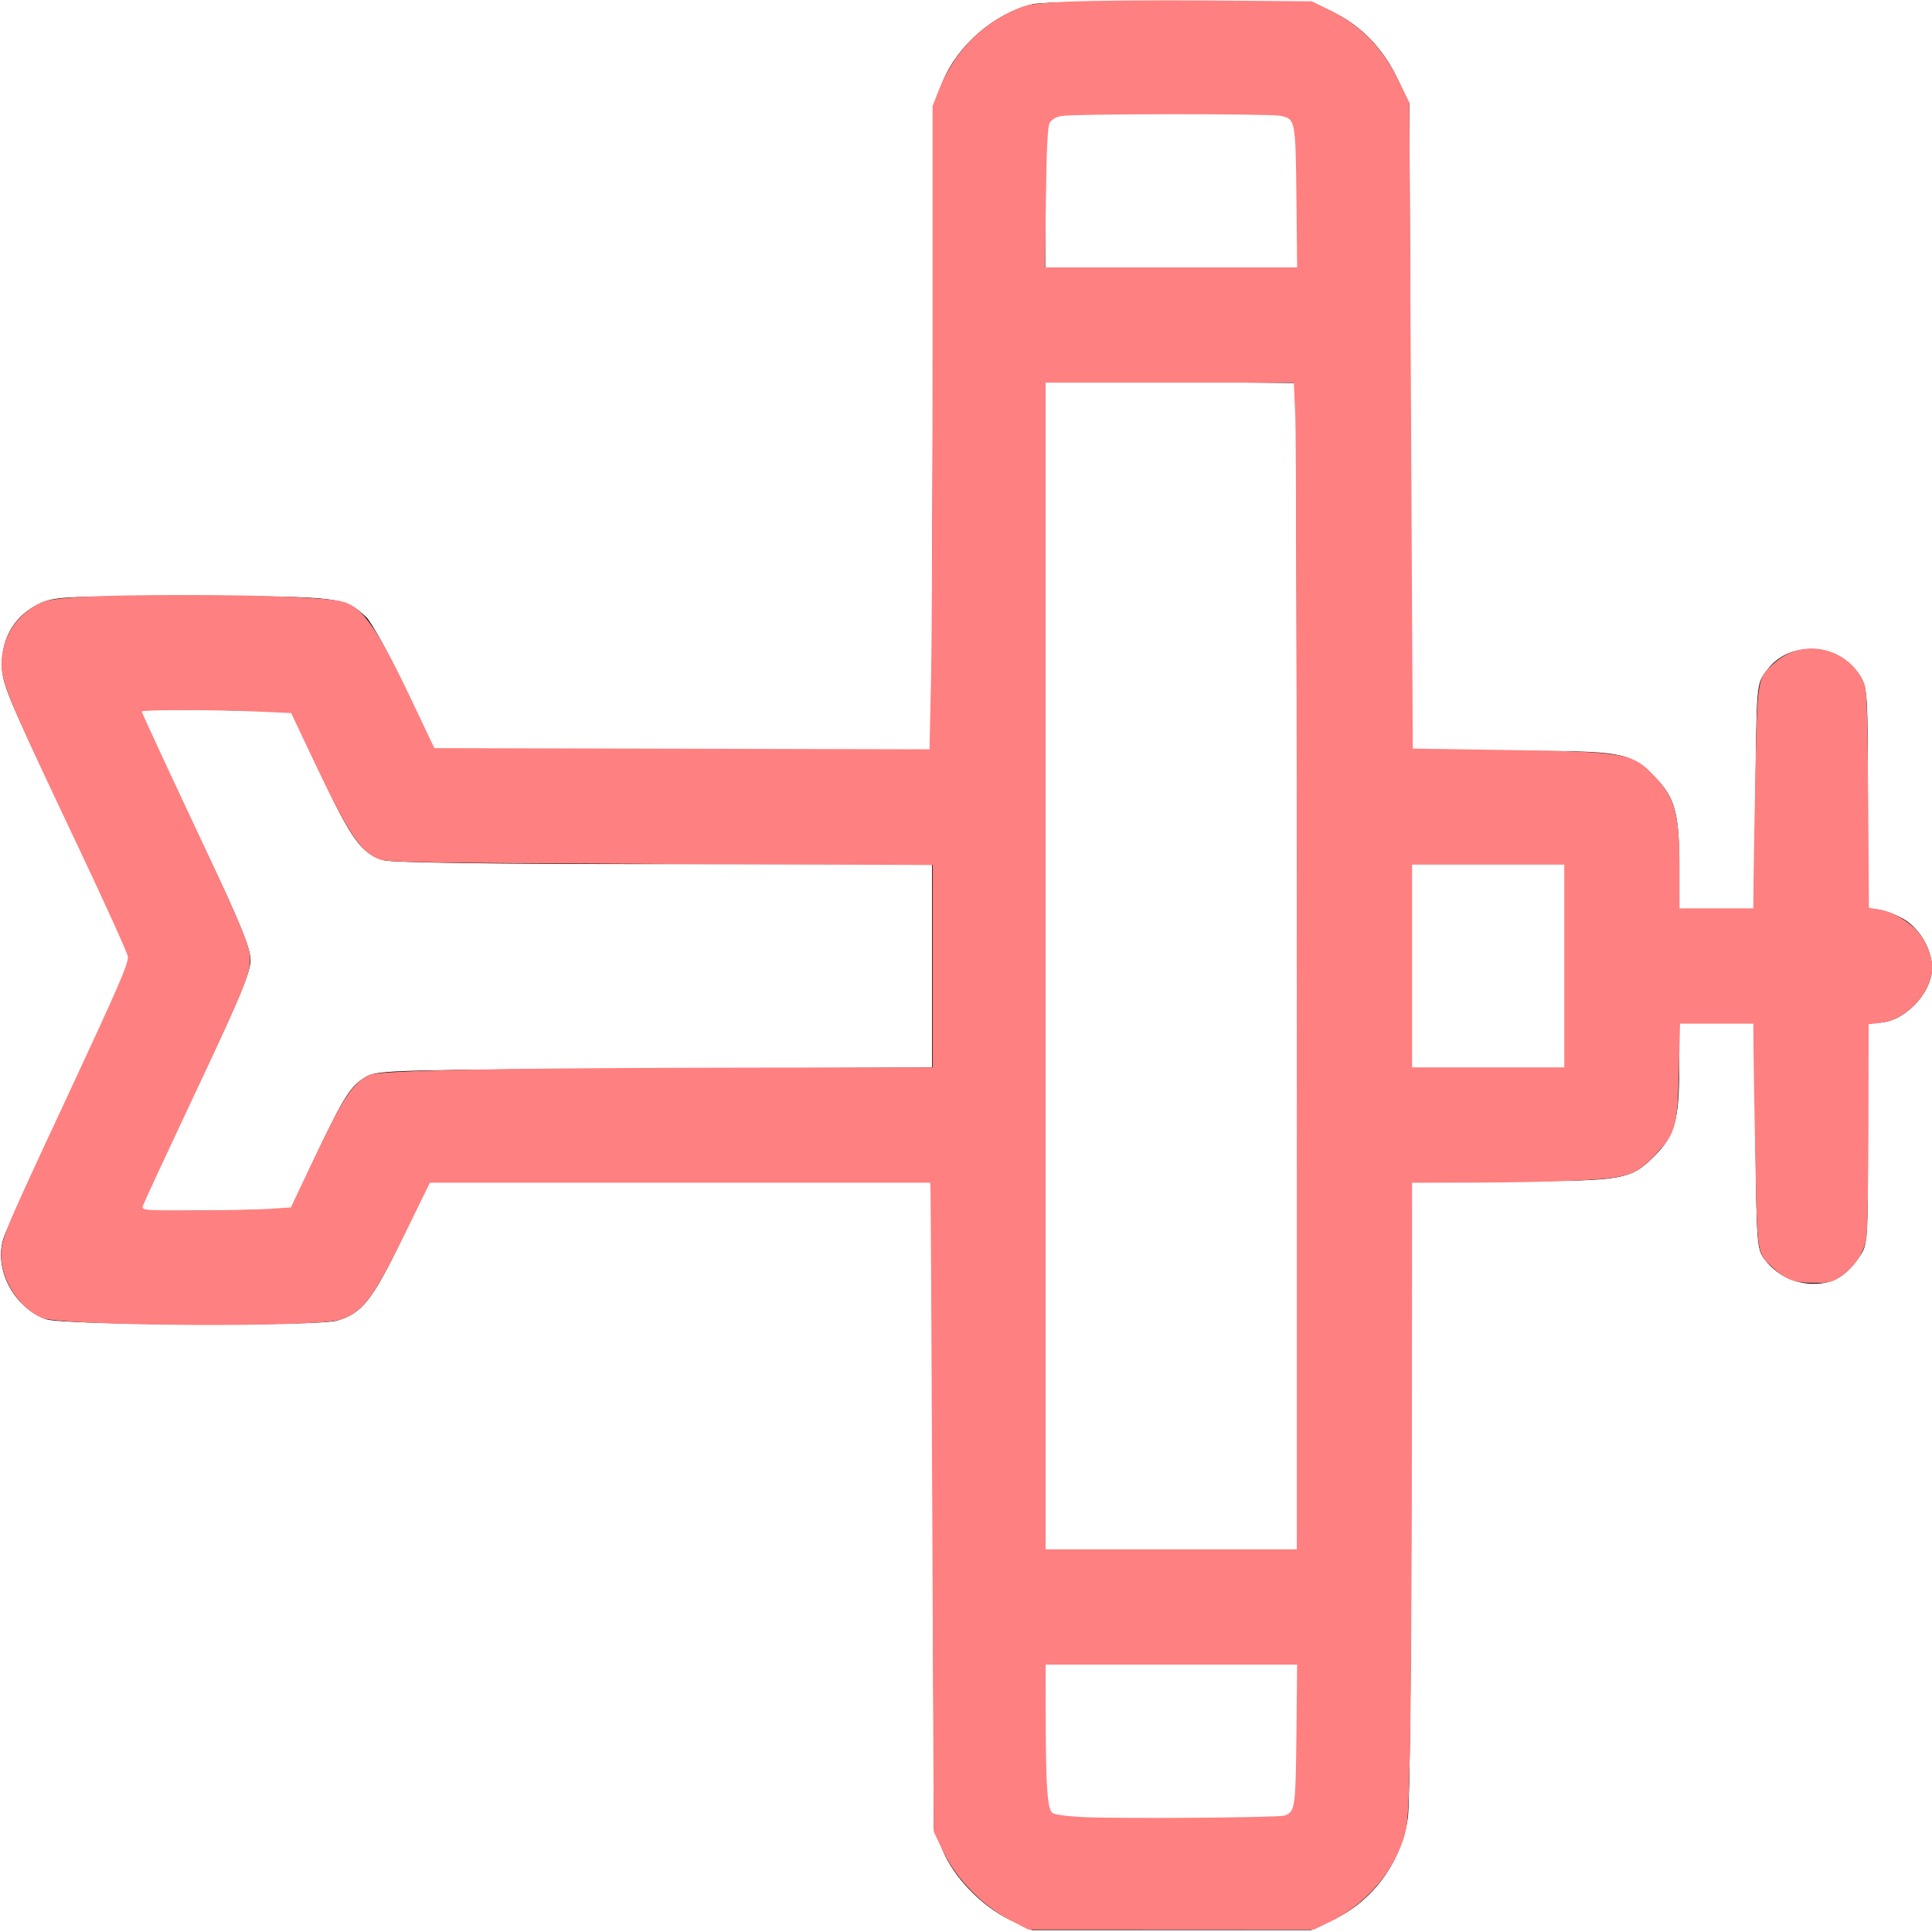
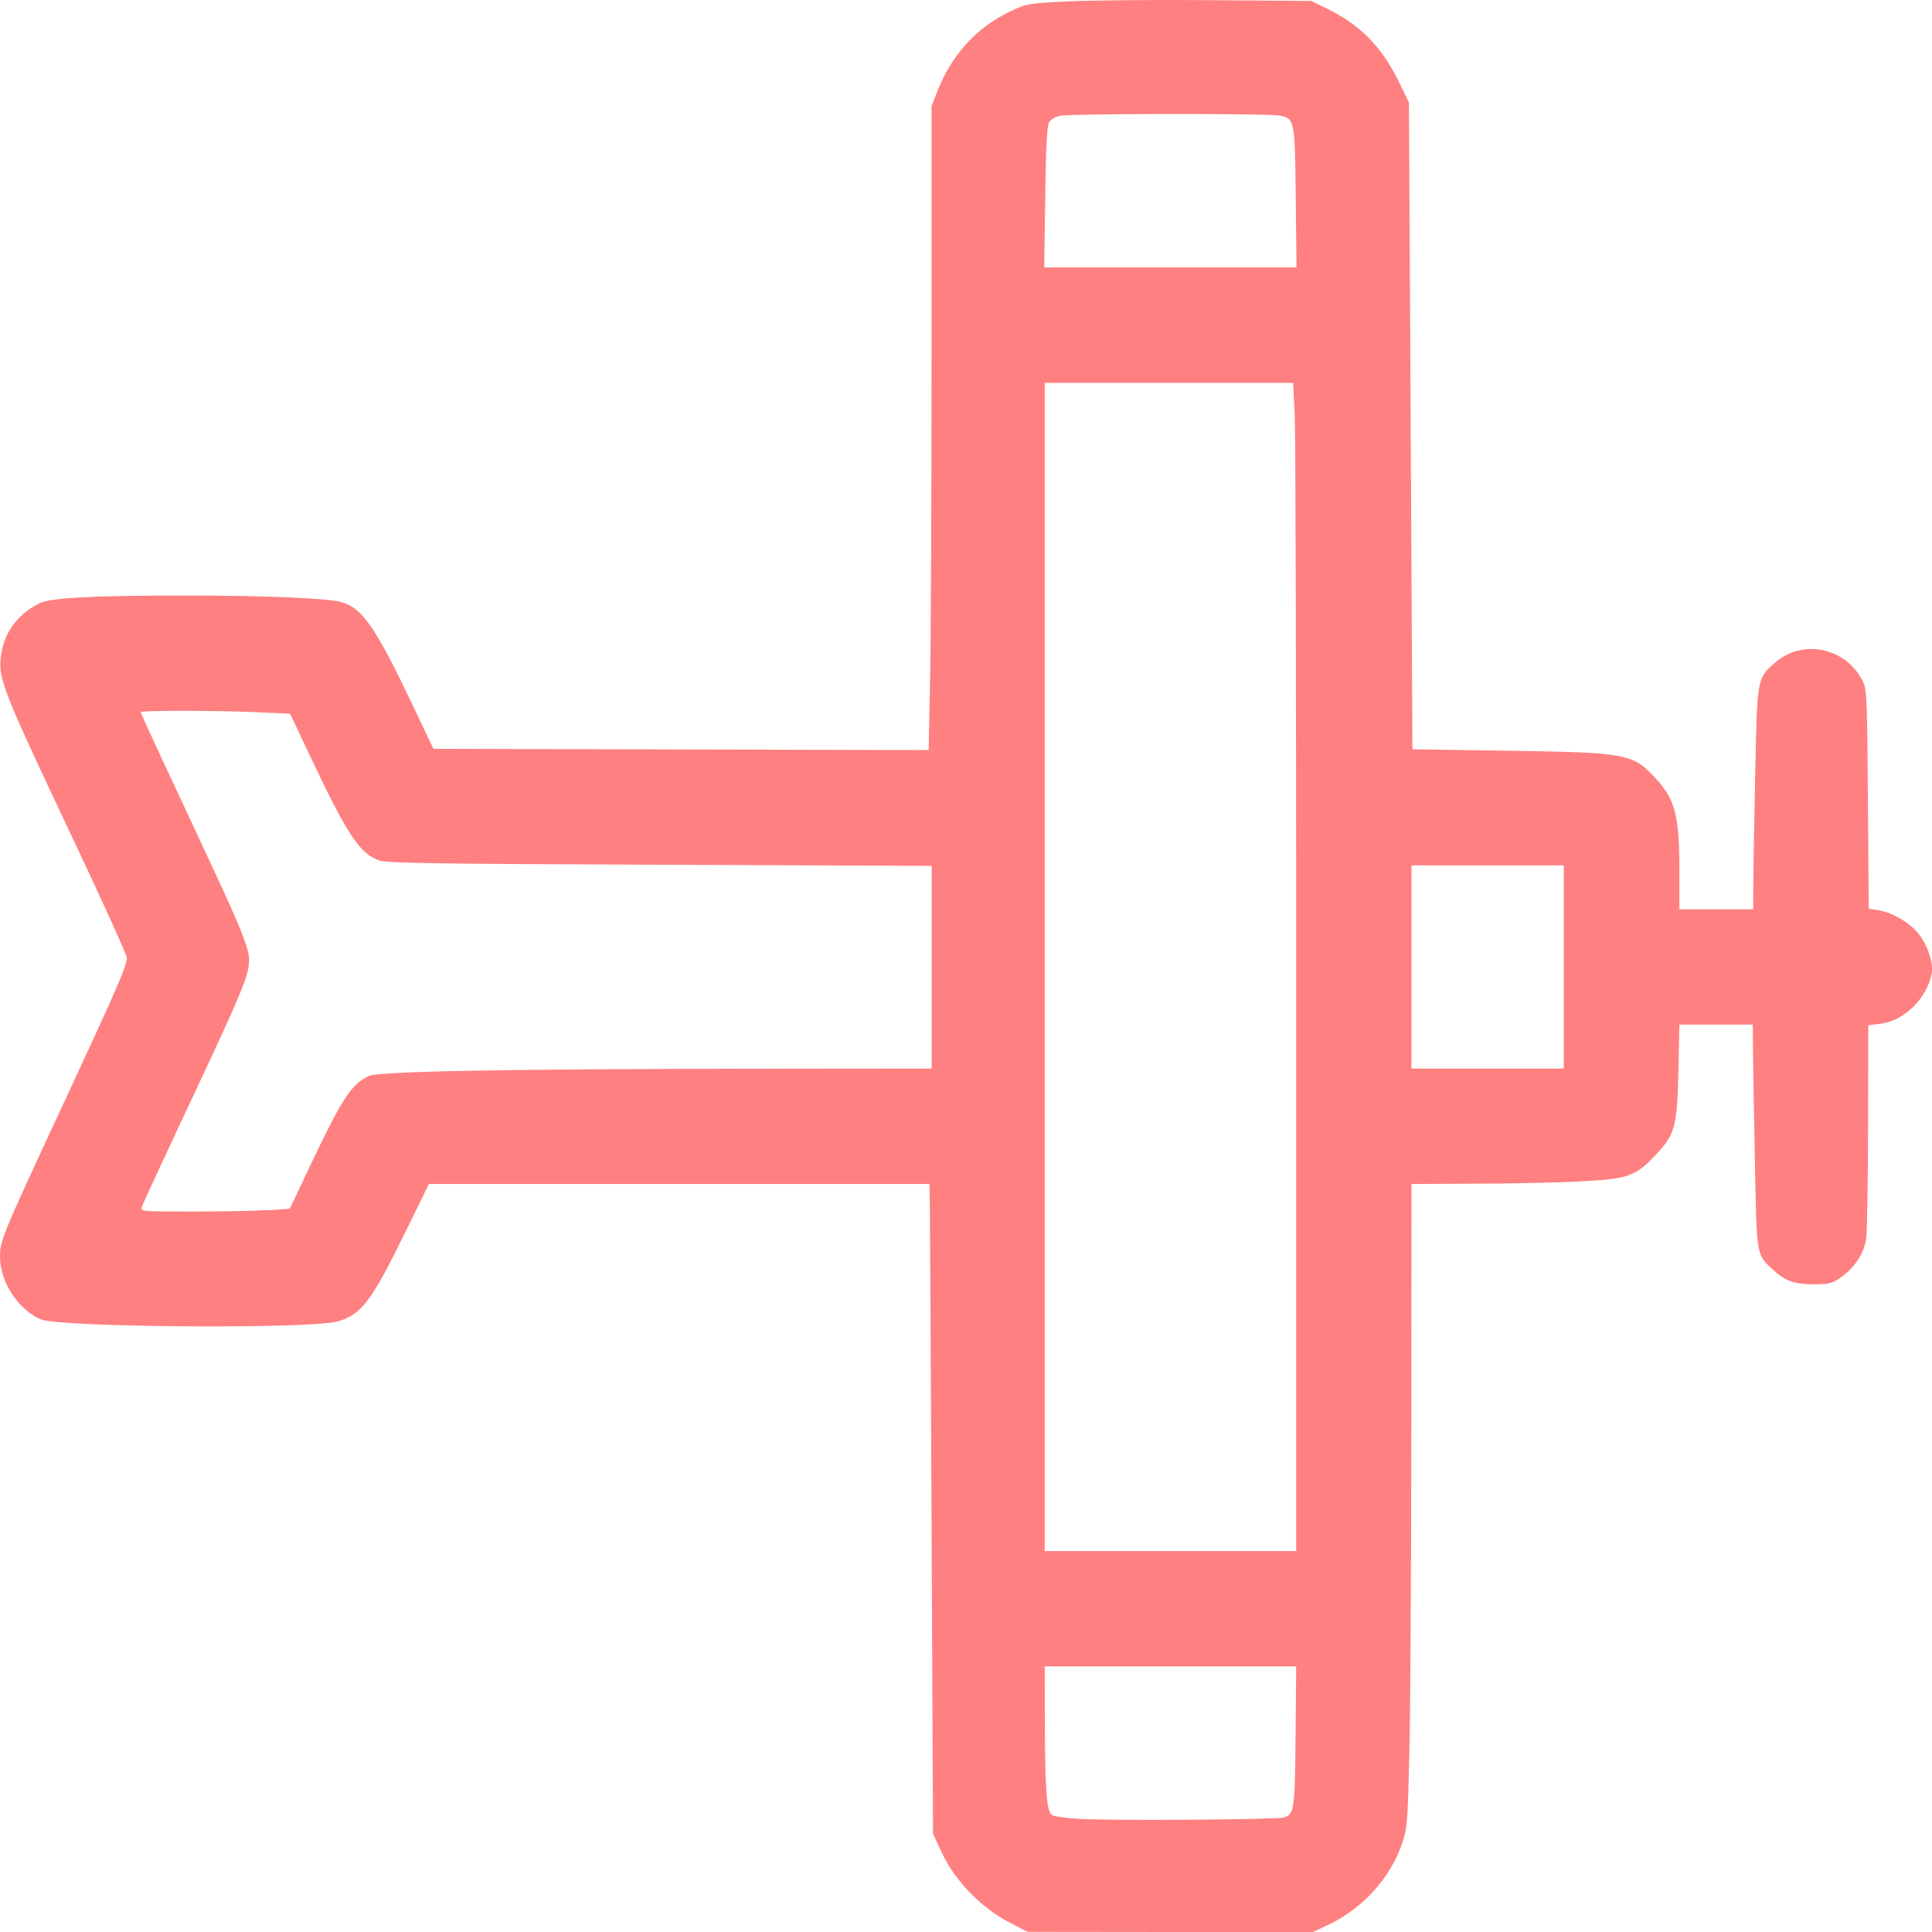
- <svg xmlns="http://www.w3.org/2000/svg" version="1.0" width="512pt" height="512pt" viewBox="0 0 512 512" preserveAspectRatio="xMidYMid" id="svg6">
+ <svg xmlns="http://www.w3.org/2000/svg" version="1.0" width="12pt" height="12pt" viewBox="0 0 12 12" preserveAspectRatio="xMidYMid" id="svg6">
  <defs id="defs10" />
-   <g transform="matrix(0.1,0,0,-0.1,0,512)" fill="#000000" stroke="none" id="g4">
-     <path d="m 2737,5109 c -101,-24 -200,-109 -239,-206 l -23,-58 -3,-857 -3,-858 h -658 -658 l -78,165 c -43,90 -90,175 -104,189 -57,54 -70,56 -463,56 -348,0 -363,-1 -406,-21 -62,-31 -96,-86 -97,-158 0,-52 12,-80 164,-401 90,-190 168,-354 173,-365 7,-16 -24,-90 -157,-370 C 94,2032 14,1857 8,1834 c -23,-82 31,-180 114,-210 43,-16 716,-19 770,-4 67,19 94,53 173,216 l 74,154 h 665 665 l 3,-857 3,-858 23,-58 c 30,-73 104,-149 179,-185 l 58,-27 h 370 370 l 55,26 c 108,50 183,153 201,272 5,34 9,428 9,875 v 812 h 268 c 294,0 314,4 376,66 54,54 66,96 66,232 v 122 h 100 99 l 3,-299 c 3,-287 4,-301 24,-328 32,-42 80,-66 132,-65 51,0 85,21 120,72 22,32 22,39 22,326 v 294 h 28 c 66,0 141,76 142,144 0,53 -37,113 -84,135 -23,12 -52,21 -64,21 h -22 v 293 c 0,274 -1,294 -20,325 -27,44 -76,72 -128,72 -54,0 -94,-20 -124,-62 -23,-33 -23,-37 -26,-330 l -3,-298 h -100 -99 v 123 c 0,138 -13,178 -71,234 -64,60 -81,63 -373,63 h -265 l -3,858 -3,857 -32,67 c -37,79 -98,142 -173,177 l -55,26 -350,2 c -192,1 -367,-3 -388,-8 z m 687,-311 c 13,-18 16,-56 16,-205 v -183 h -335 -335 v 189 c 0,159 3,192 16,205 13,14 56,16 319,16 303,0 304,0 319,-22 z m 14,-2241 2,-1547 h -335 -335 v 1550 1550 l 333,-2 332,-3 z M 849,3070 c 83,-177 110,-213 169,-230 24,-6 288,-10 745,-10 h 707 v -270 -269 l -732,-3 c -674,-3 -736,-4 -765,-20 -43,-24 -60,-50 -137,-213 l -66,-140 -200,-3 -200,-2 14,32 c 8,18 74,159 147,313 101,213 133,290 133,320 0,31 -28,101 -123,300 -68,143 -134,284 -147,313 l -24,52 201,-2 200,-3 z m 3301,-510 v -270 h -205 -205 v 270 270 h 205 205 z M 3440,527 c 0,-149 -3,-187 -16,-205 -15,-22 -16,-22 -319,-22 -263,0 -306,2 -319,16 -13,13 -16,46 -16,205 v 189 h 335 335 z" id="path2" />
-   </g>
-   <path style="fill:#ff8080;stroke-width:0.611" d="m 267.609,508.805 c -7.292,-3.798 -14.15,-10.809 -17.571,-17.964 l -2.591,-5.419 -0.373,-83.093 c -0.205,-45.701 -0.411,-84.399 -0.458,-85.995 l -0.085,-2.902 h -66.302 -66.302 l -6.052,12.372 c -9.078,18.561 -11.74,22.109 -17.995,23.992 -6.851,2.062 -73.604,1.622 -78.727,-0.518 C 5.21,346.796 0.307,339.324 0.306,332.752 0.305,328.34 0.755,327.258 17.909,290.425 31.393,261.47 33.909,255.675 33.909,253.575 c 0,-0.715 -5.948,-13.865 -13.217,-29.223 C 0.986,182.72 -0.177,179.817 0.515,173.979 c 0.74,-6.246 4.276,-11.198 10.14,-14.2 2.899,-1.484 13.991,-2.086 38.529,-2.09 21.525,-0.005 38.044,0.703 41.743,1.785 5.369,1.572 9.096,7.016 18.816,27.485 l 5.367,11.303 65.612,0.155 65.612,0.155 0.403,-18.79 c 0.222,-10.335 0.404,-48.687 0.404,-85.228 l 7.5e-4,-66.437 1.622,-4.131 c 3.722,-9.48 10.3,-16.664 19.075,-20.833 4.38,-2.081 4.796,-2.156 14.969,-2.691 5.755,-0.303 22.698,-0.452 37.652,-0.331 l 27.189,0.219 4.117,2.004 c 8.847,4.305 14.555,10.098 19.054,19.341 l 2.68,5.506 0.452,85.587 0.452,85.587 25.42,0.394 c 31.511,0.488 32.947,0.76 39.049,7.379 5.151,5.588 6.227,9.842 6.227,24.608 v 9.969 h 9.776 9.776 l 0.052,-6.874 c 0.029,-3.78 0.254,-16.909 0.502,-29.174 0.508,-25.199 0.471,-24.992 5.215,-29.168 7.489,-6.592 19.286,-3.911 23.494,5.34 0.836,1.838 1.001,6.19 1.172,30.936 l 0.199,28.797 2.452,0.392 c 3.698,0.591 8.061,3.06 10.553,5.972 2.612,3.051 4.31,8.145 3.684,11.049 -1.428,6.616 -7.389,12.337 -13.622,13.076 l -3.151,0.373 -0.045,26.645 c -0.025,14.655 -0.251,28.094 -0.503,29.864 -0.553,3.883 -2.996,7.602 -6.704,10.206 -2.385,1.675 -3.077,1.848 -7.315,1.832 -5.181,-0.02 -7.525,-0.91 -10.995,-4.174 -4.017,-3.779 -3.951,-3.36 -4.442,-28.189 -0.246,-12.433 -0.469,-25.699 -0.497,-29.48 l -0.05,-6.874 h -9.712 -9.712 l -0.279,12.067 c -0.347,15.004 -0.854,16.901 -5.982,22.382 -5.425,5.799 -7.4,6.47 -20.985,7.129 -6.087,0.295 -18.422,0.547 -27.411,0.558 l -16.344,0.021 -0.053,64.916 c -0.029,35.704 -0.259,73.989 -0.512,85.079 -0.431,18.954 -0.546,20.419 -1.91,24.439 -3.074,9.061 -10.286,17.075 -19.28,21.424 l -4.341,2.099 -37.817,-0.019 -37.817,-0.019 -4.888,-2.546 z m 72.737,-27.651 c 2.861,-0.897 3.013,-1.913 3.218,-21.546 l 0.193,-18.482 H 310.417 277.079 l 0.051,15.733 c 0.055,16.689 0.457,22.289 1.69,23.525 0.469,0.47 3.503,0.912 7.91,1.153 8.686,0.475 51.863,0.167 53.614,-0.382 z m 3.328,-216.448 c -0.002,-80.229 -0.181,-149.789 -0.401,-154.578 l -0.398,-8.706 h -32.898 -32.898 V 256 410.578 h 33.298 33.298 l -0.002,-145.871 z m -272.441,55.663 5.858,-0.388 5.378,-11.37 c 8.446,-17.858 11.017,-21.778 15.594,-23.78 2.759,-1.206 36.252,-1.829 102.186,-1.899 l 46.893,-0.05 V 256.058 229.234 L 175.198,228.957 c -58.989,-0.227 -72.383,-0.428 -74.387,-1.119 -5.189,-1.788 -8.431,-6.666 -18.272,-27.498 l -5.368,-11.363 -8.647,-0.396 c -10.999,-0.503 -30.948,-0.518 -30.948,-0.023 0,0.207 2.782,6.325 6.182,13.594 3.4,7.269 9.031,19.315 12.514,26.768 7.932,16.974 10.02,22.219 10.02,25.167 0,4.226 -1.567,7.975 -17.426,41.689 -5.819,12.371 -10.758,23.053 -10.976,23.74 -0.391,1.231 -0.214,1.248 13.545,1.244 7.668,-0.002 16.577,-0.178 19.799,-0.391 z M 414.549,256 v -26.883 h -20.162 -20.162 V 256 282.883 h 20.162 20.162 z M 343.563,52.391 c -0.214,-20.526 -0.278,-20.86 -4.159,-21.69 -2.812,-0.601 -55.233,-0.562 -58.194,0.044 -1.391,0.284 -2.578,0.994 -3.036,1.815 -0.533,0.956 -0.821,6.731 -0.989,19.831 l -0.237,18.482 h 33.404 33.404 l -0.193,-18.482 z" id="path949" />
+   <path style="fill:#ff8080;stroke-width:0.014" d="M 6.267,11.939 C 6.096,11.85 5.936,11.686 5.855,11.518 L 5.795,11.39 5.786,9.44 C 5.781,8.368 5.776,7.46 5.775,7.422 L 5.773,7.354 H 4.219 2.664 L 2.522,7.644 C 2.309,8.08 2.247,8.163 2.1,8.207 1.94,8.256 0.374,8.245 0.254,8.195 0.115,8.137 2.0638547e-5,7.962 1.3562999e-8,7.807 -1.3861426e-5,7.704 0.011,7.678 0.413,6.814 0.729,6.134 0.788,5.998 0.788,5.949 0.788,5.932 0.648,5.624 0.478,5.263 0.016,4.286 -0.011,4.218 0.005,4.081 0.022,3.934 0.105,3.818 0.243,3.748 0.311,3.713 0.571,3.699 1.146,3.699 1.651,3.699 2.038,3.715 2.125,3.741 2.251,3.777 2.338,3.905 2.566,4.386 l 0.126,0.265 1.538,0.004 1.538,0.004 0.009,-0.441 c 0.005,-0.243 0.009,-1.143 0.009,-2 l 1.72e-5,-1.559 0.038,-0.097 C 5.913,0.338 6.067,0.17 6.273,0.072 6.375,0.023 6.385,0.021 6.624,0.009 6.759,0.002 7.156,-0.002 7.507,9.8401193e-4 l 0.637,0.005 0.097,0.047 c 0.207,0.101 0.341,0.237 0.447,0.454 l 0.063,0.129 0.011,2.009 0.011,2.009 0.596,0.009 c 0.739,0.011 0.773,0.018 0.916,0.173 0.121,0.131 0.146,0.231 0.146,0.578 V 5.648 h 0.229 0.229 l 0.001,-0.161 c 6.68e-4,-0.089 0.006,-0.397 0.012,-0.685 0.012,-0.591 0.011,-0.587 0.122,-0.685 0.176,-0.155 0.452,-0.092 0.551,0.125 0.02,0.043 0.023,0.145 0.027,0.726 l 0.005,0.676 0.057,0.009 c 0.087,0.014 0.189,0.072 0.247,0.14 0.061,0.072 0.101,0.191 0.086,0.259 -0.033,0.155 -0.173,0.29 -0.319,0.307 l -0.074,0.009 -0.001,0.625 c -5.75e-4,0.344 -0.006,0.659 -0.012,0.701 -0.013,0.091 -0.07,0.178 -0.157,0.24 -0.056,0.039 -0.072,0.043 -0.172,0.043 -0.121,-4.665e-4 -0.176,-0.021 -0.258,-0.098 -0.094,-0.089 -0.093,-0.079 -0.104,-0.662 -0.006,-0.292 -0.011,-0.603 -0.012,-0.692 l -0.001,-0.161 h -0.228 -0.228 l -0.006,0.283 c -0.008,0.352 -0.02,0.397 -0.14,0.525 -0.127,0.136 -0.173,0.152 -0.492,0.167 -0.143,0.007 -0.432,0.013 -0.643,0.013 L 8.767,7.354 8.766,8.878 c -6.833e-4,0.838 -0.006,1.737 -0.012,1.997 -0.01,0.445 -0.013,0.479 -0.045,0.574 -0.072,0.213 -0.241,0.401 -0.452,0.503 L 8.155,12 7.269,12 6.382,11.999 6.267,11.939 Z m 1.705,-0.649 c 0.067,-0.021 0.071,-0.045 0.075,-0.506 l 0.004,-0.434 H 7.271 6.489 l 0.001,0.369 c 0.001,0.392 0.011,0.523 0.04,0.552 0.011,0.011 0.082,0.021 0.185,0.027 0.204,0.011 1.216,0.004 1.257,-0.009 z M 8.051,6.21 C 8.051,4.327 8.047,2.695 8.042,2.582 L 8.032,2.378 H 7.261 6.489 V 6.006 9.634 H 7.27 8.051 L 8.051,6.21 Z M 1.663,7.517 1.8,7.508 1.926,7.241 C 2.125,6.822 2.185,6.73 2.292,6.683 2.357,6.654 3.142,6.64 4.688,6.638 l 1.099,-0.001 V 6.007 5.378 L 4.101,5.371 C 2.718,5.366 2.404,5.361 2.357,5.345 2.235,5.303 2.159,5.189 1.928,4.7 L 1.802,4.433 1.6,4.424 C 1.342,4.412 0.874,4.412 0.874,4.423 c 0,0.005 0.065,0.148 0.145,0.319 0.08,0.171 0.212,0.453 0.293,0.628 0.186,0.398 0.235,0.521 0.235,0.591 0,0.099 -0.037,0.187 -0.409,0.978 -0.136,0.29 -0.252,0.541 -0.257,0.557 -0.009,0.029 -0.005,0.029 0.318,0.029 0.18,-5.1e-5 0.389,-0.004 0.464,-0.009 z M 9.713,6.006 V 5.375 H 9.24 8.767 v 0.631 0.631 H 9.24 9.713 Z M 8.048,1.227 c -0.005,-0.482 -0.007,-0.49 -0.098,-0.509 -0.066,-0.014 -1.295,-0.013 -1.364,0.001 -0.033,0.007 -0.06,0.023 -0.071,0.043 -0.012,0.022 -0.019,0.158 -0.023,0.465 l -0.006,0.434 H 7.27 8.053 L 8.048,1.227 Z" id="path949" />
</svg>
